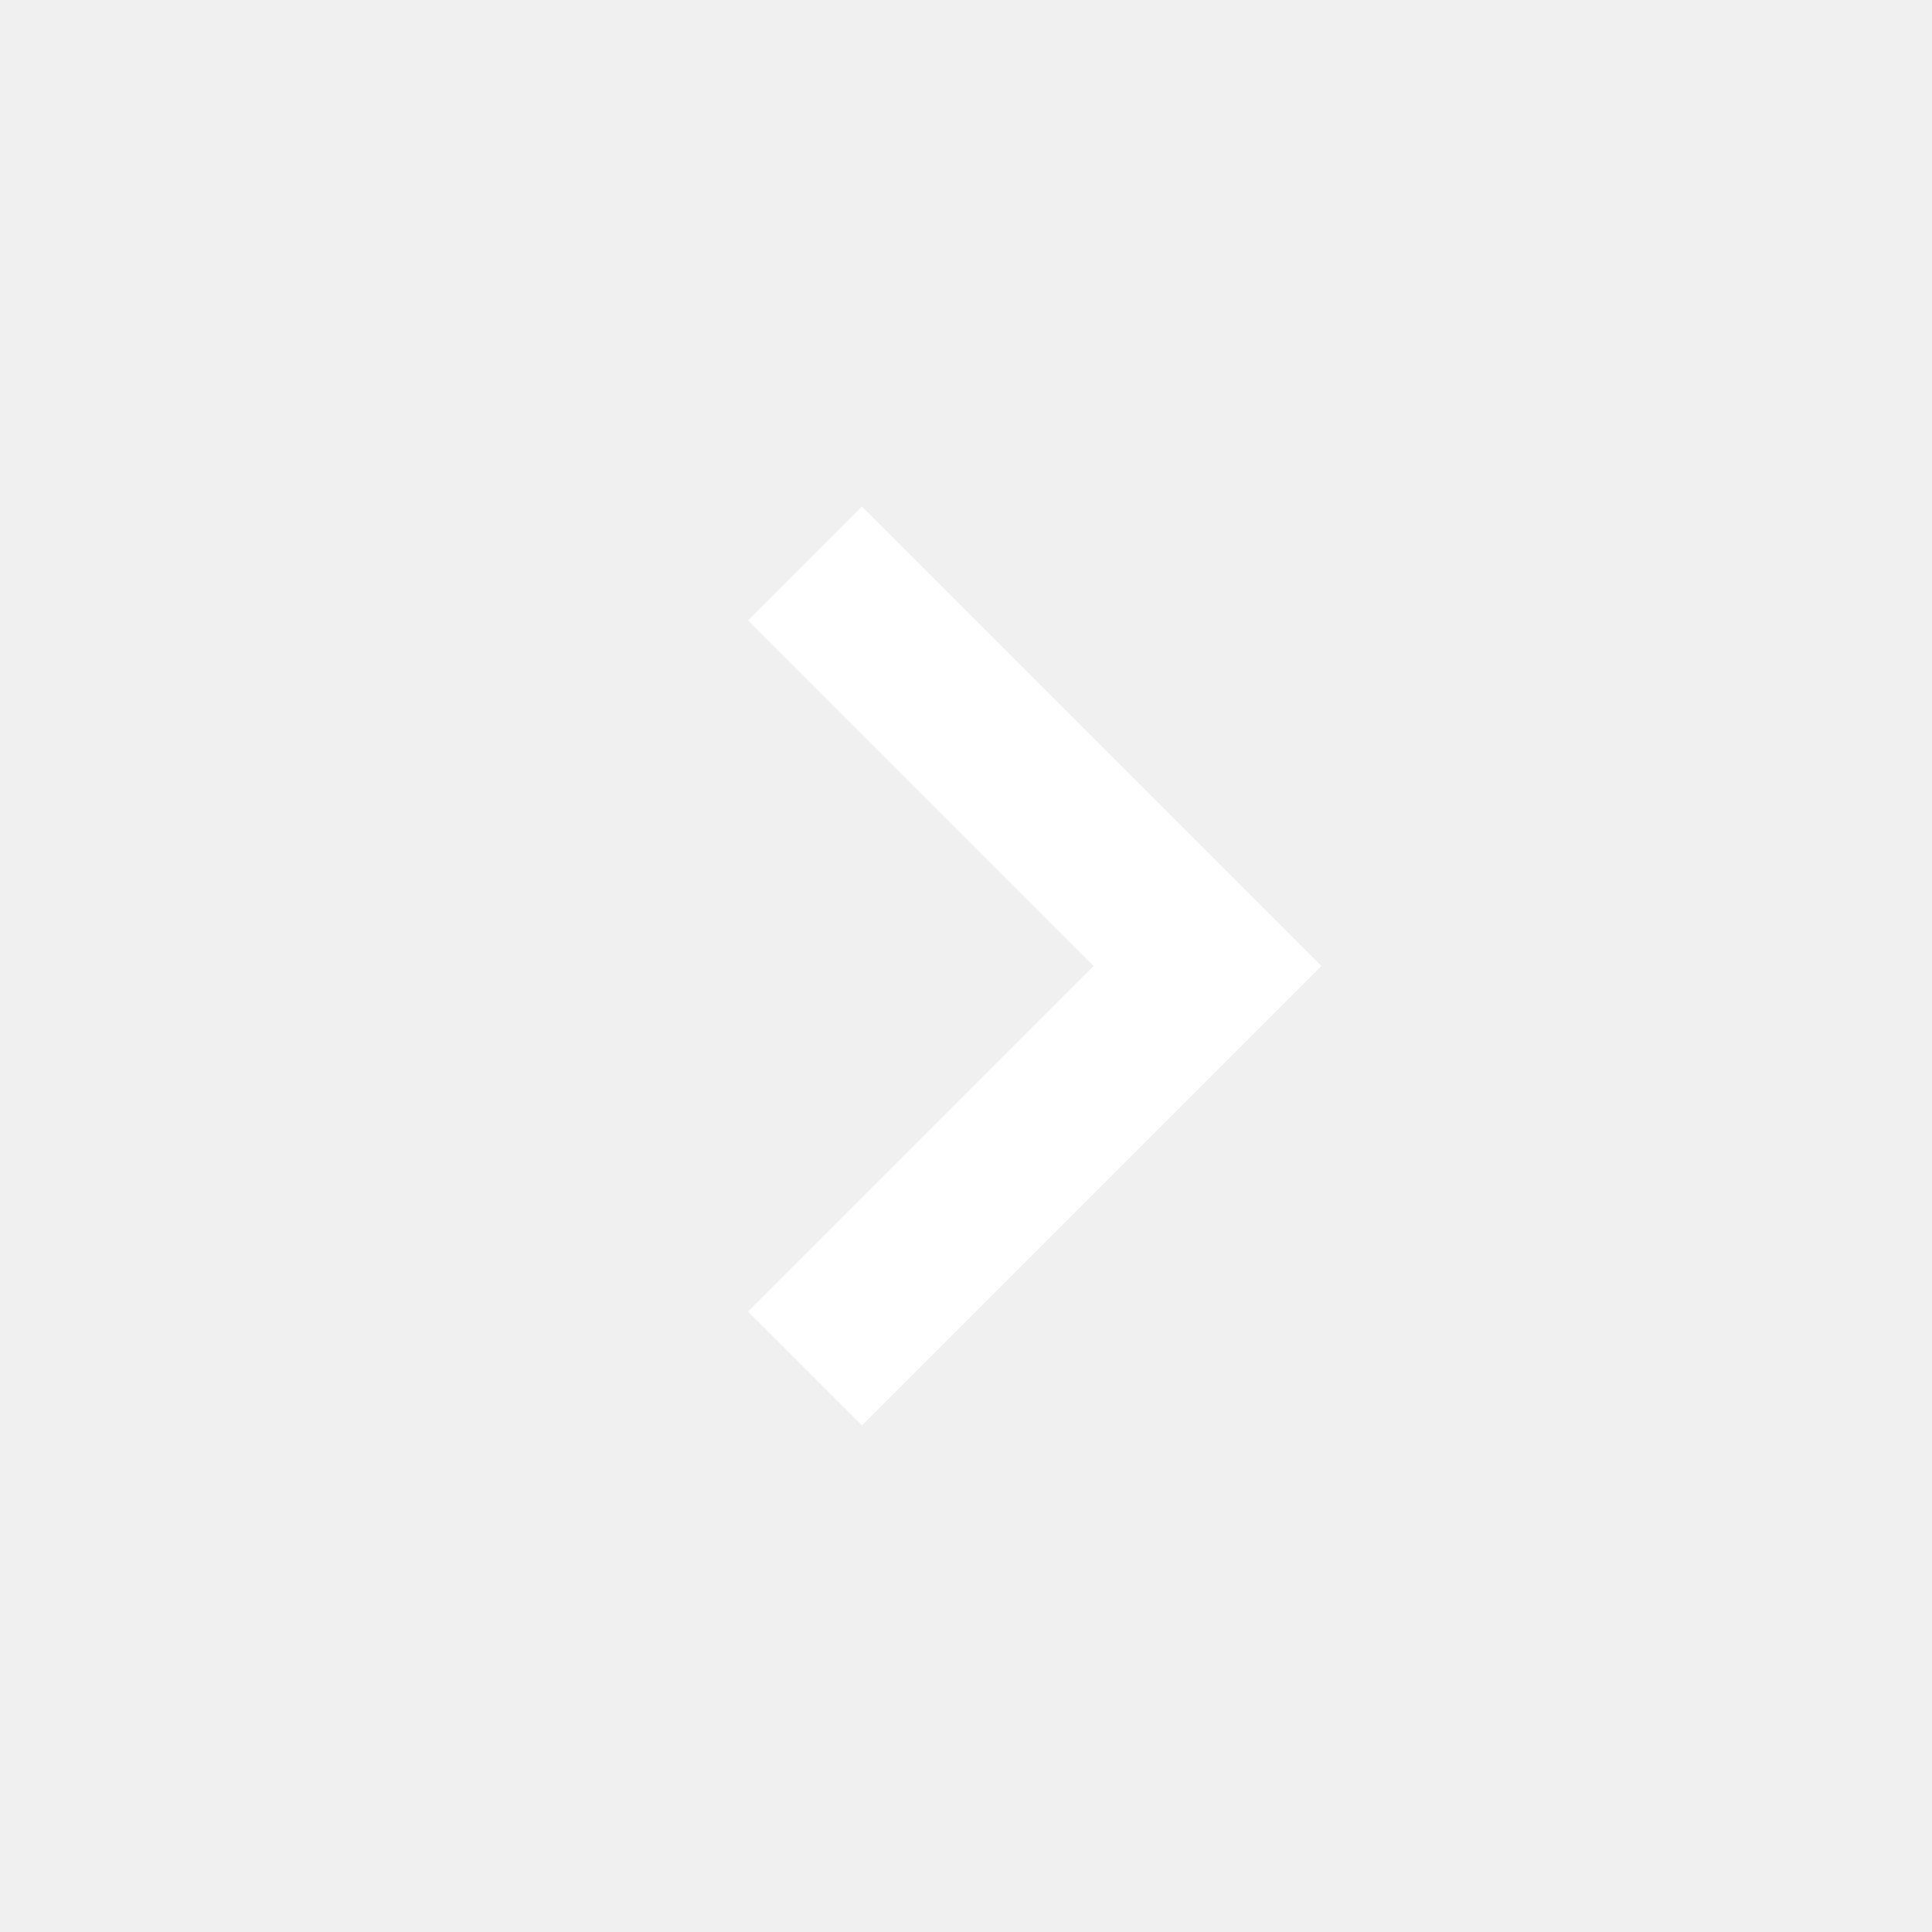
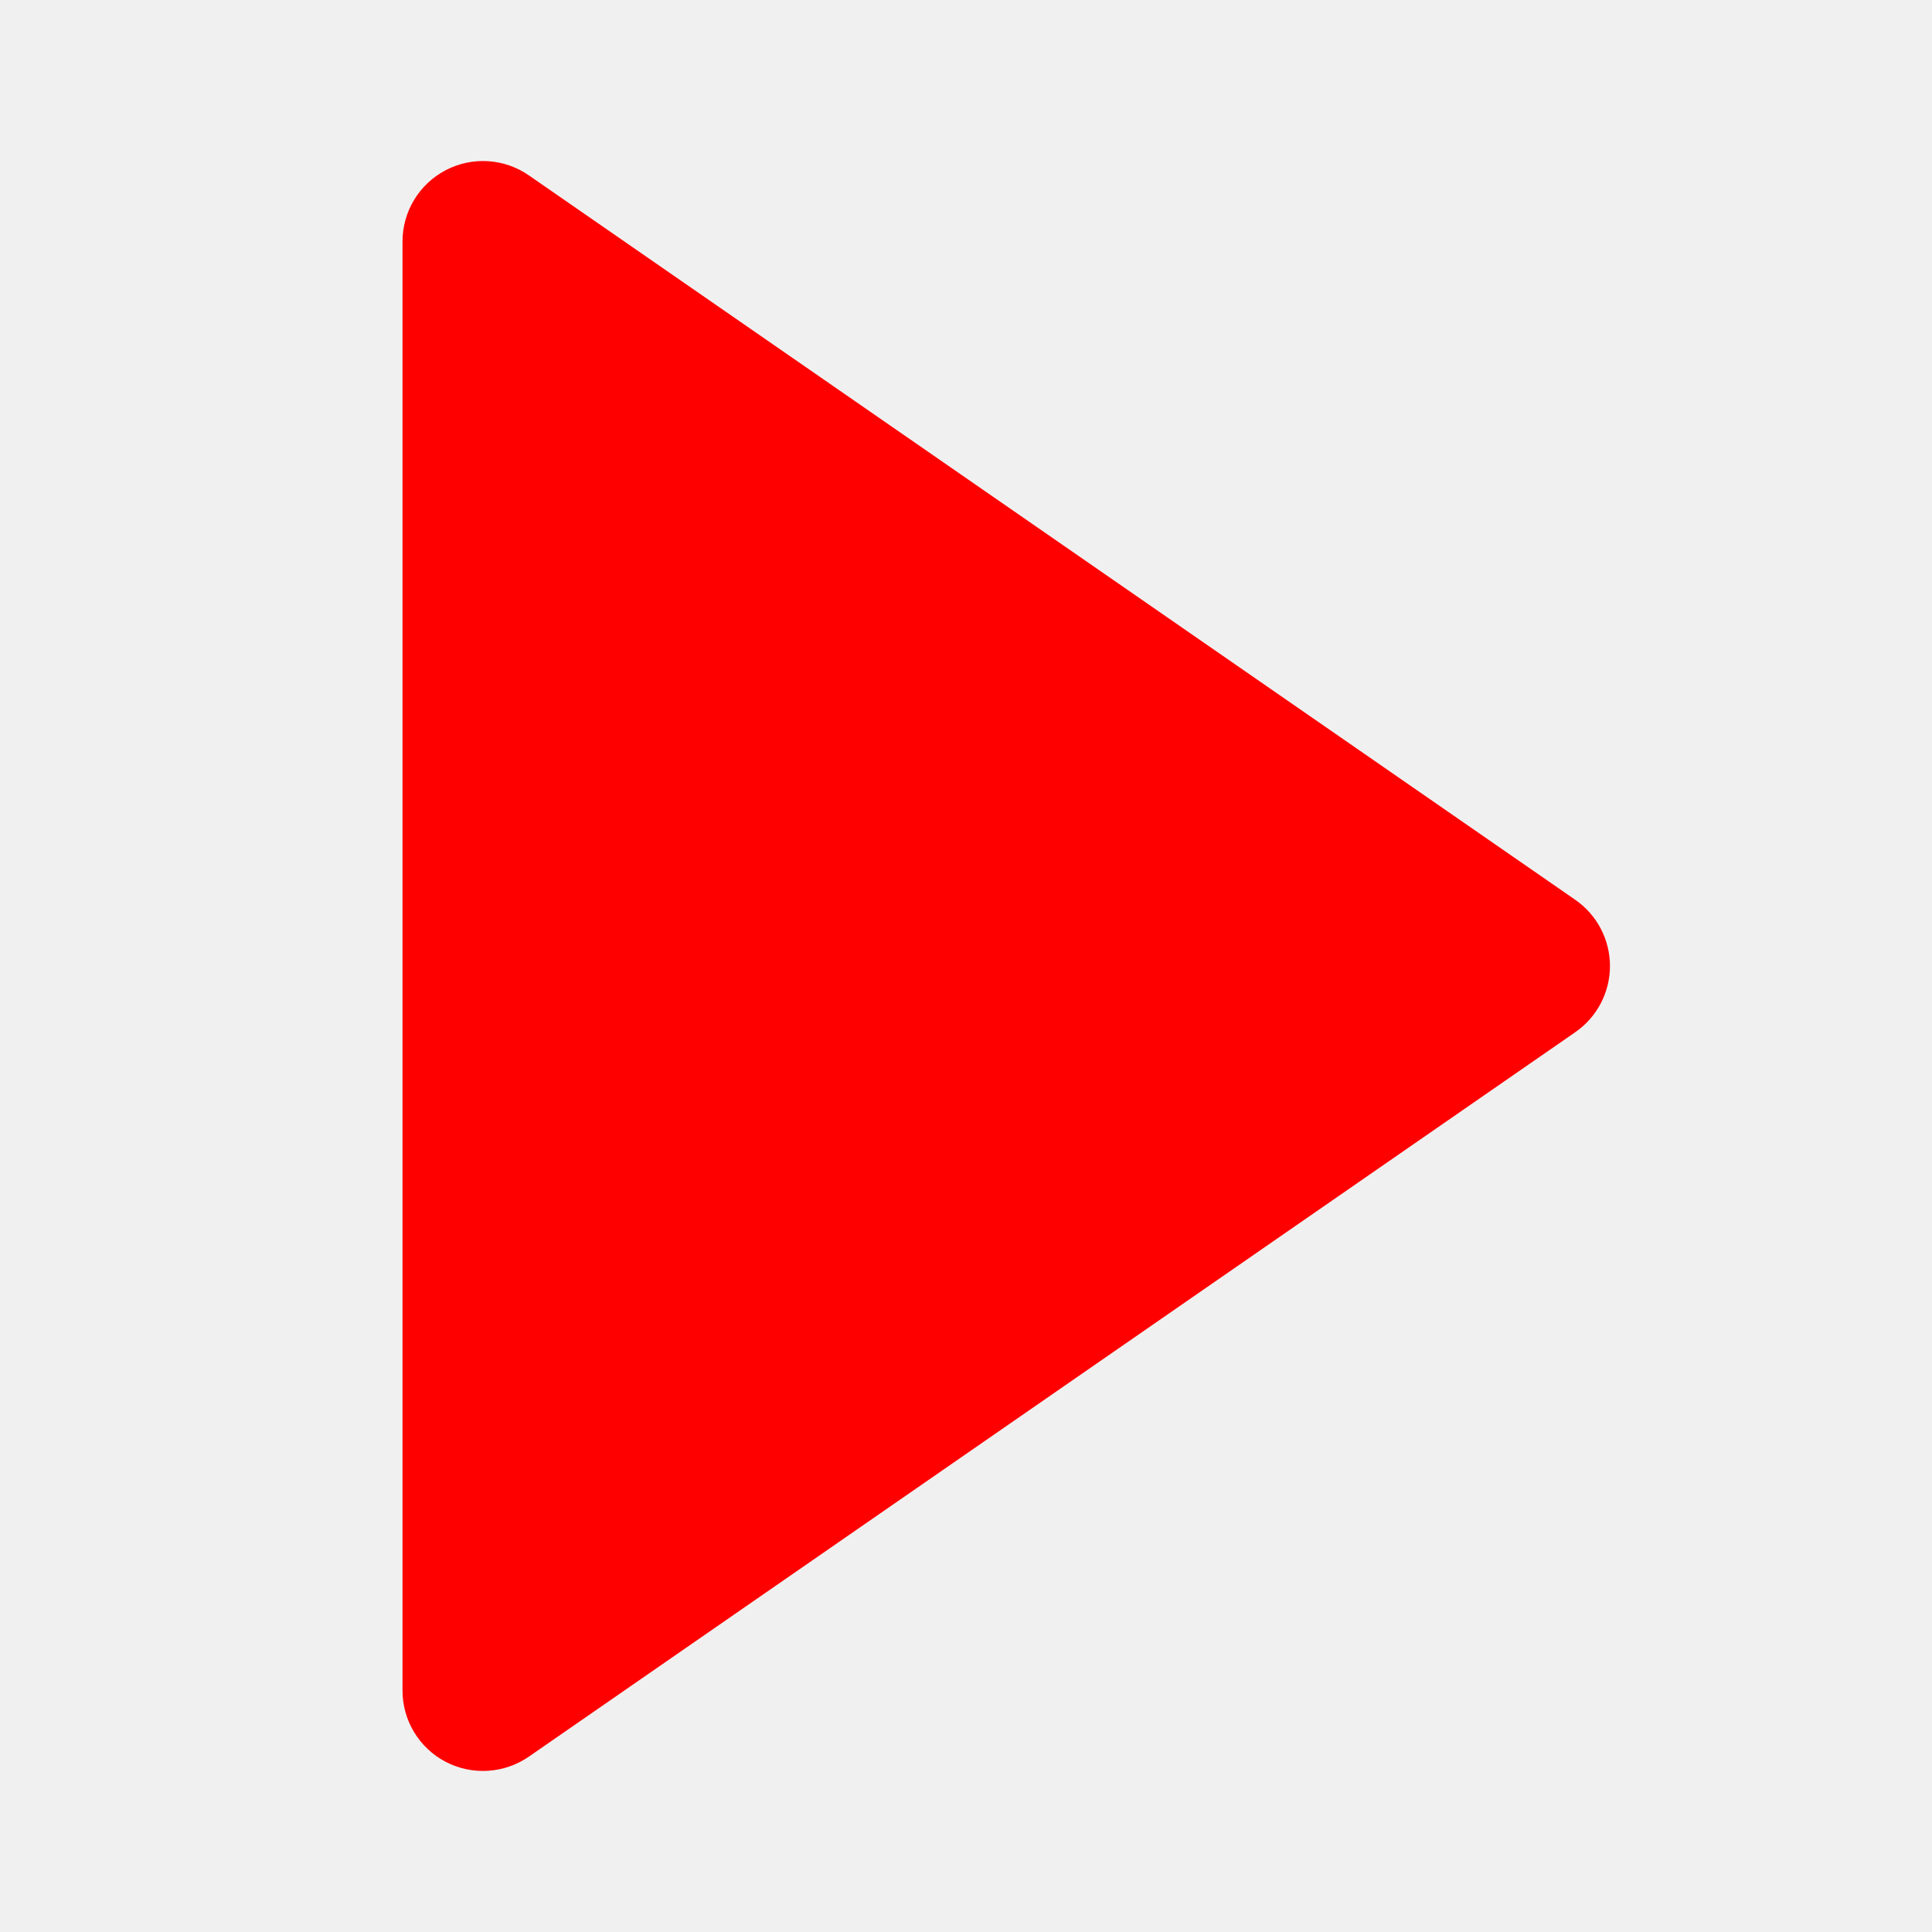
- <svg xmlns="http://www.w3.org/2000/svg" width="30" height="30" viewBox="0 0 24 24" style="fill: #fff; --darkreader-inline-fill: #f8f6f4;" data-darkreader-inline-fill="">
-   <path d="M10.707 17.707 16.414 12l-5.707-5.707-1.414 1.414L13.586 12l-4.293 4.293z" />
+ <svg xmlns="http://www.w3.org/2000/svg" width="35" height="35" viewBox="0 0 24 24" style="fill: red; --darkreader-inline-fill: #f8f6f4;" data-darkreader-inline-fill="">
+   <path d="M5.536 21.886a1.004 1.004 0 0 0 1.033-.064l13-9a1 1 0 0 0 0-1.644l-13-9A1 1 0 0 0 5 3v18a1 1 0 0 0 .536.886z" />
</svg>
